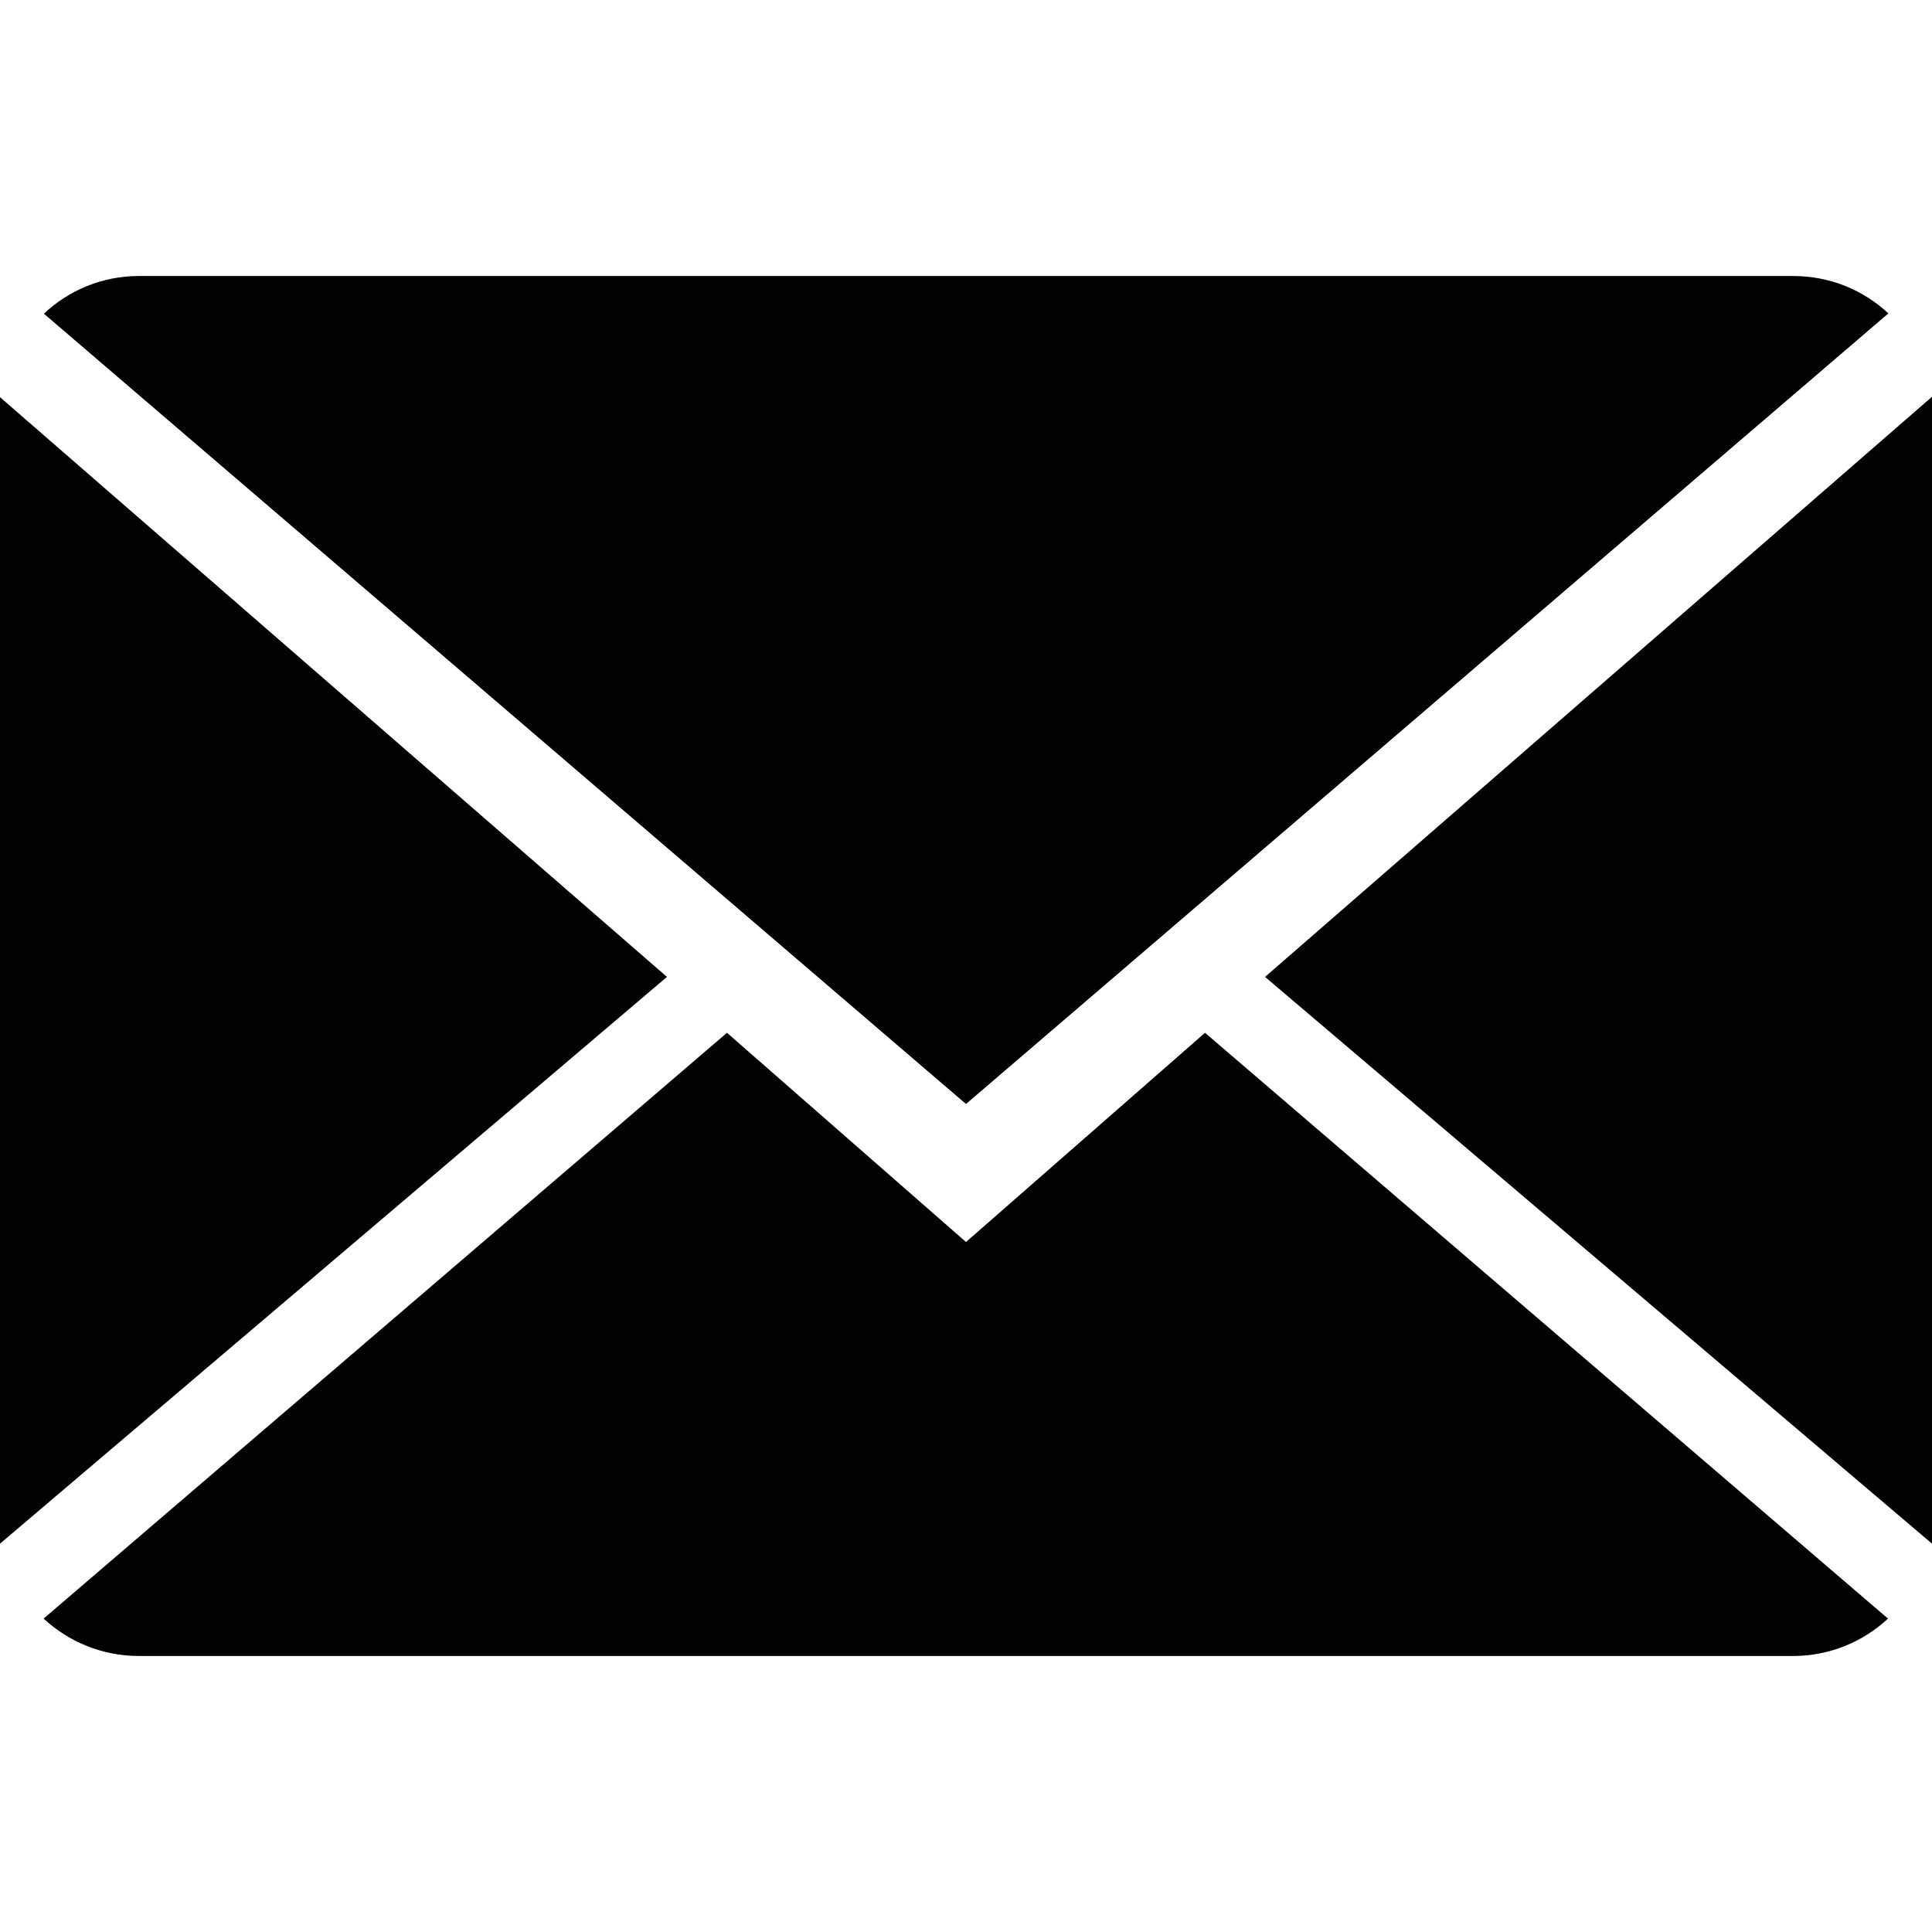
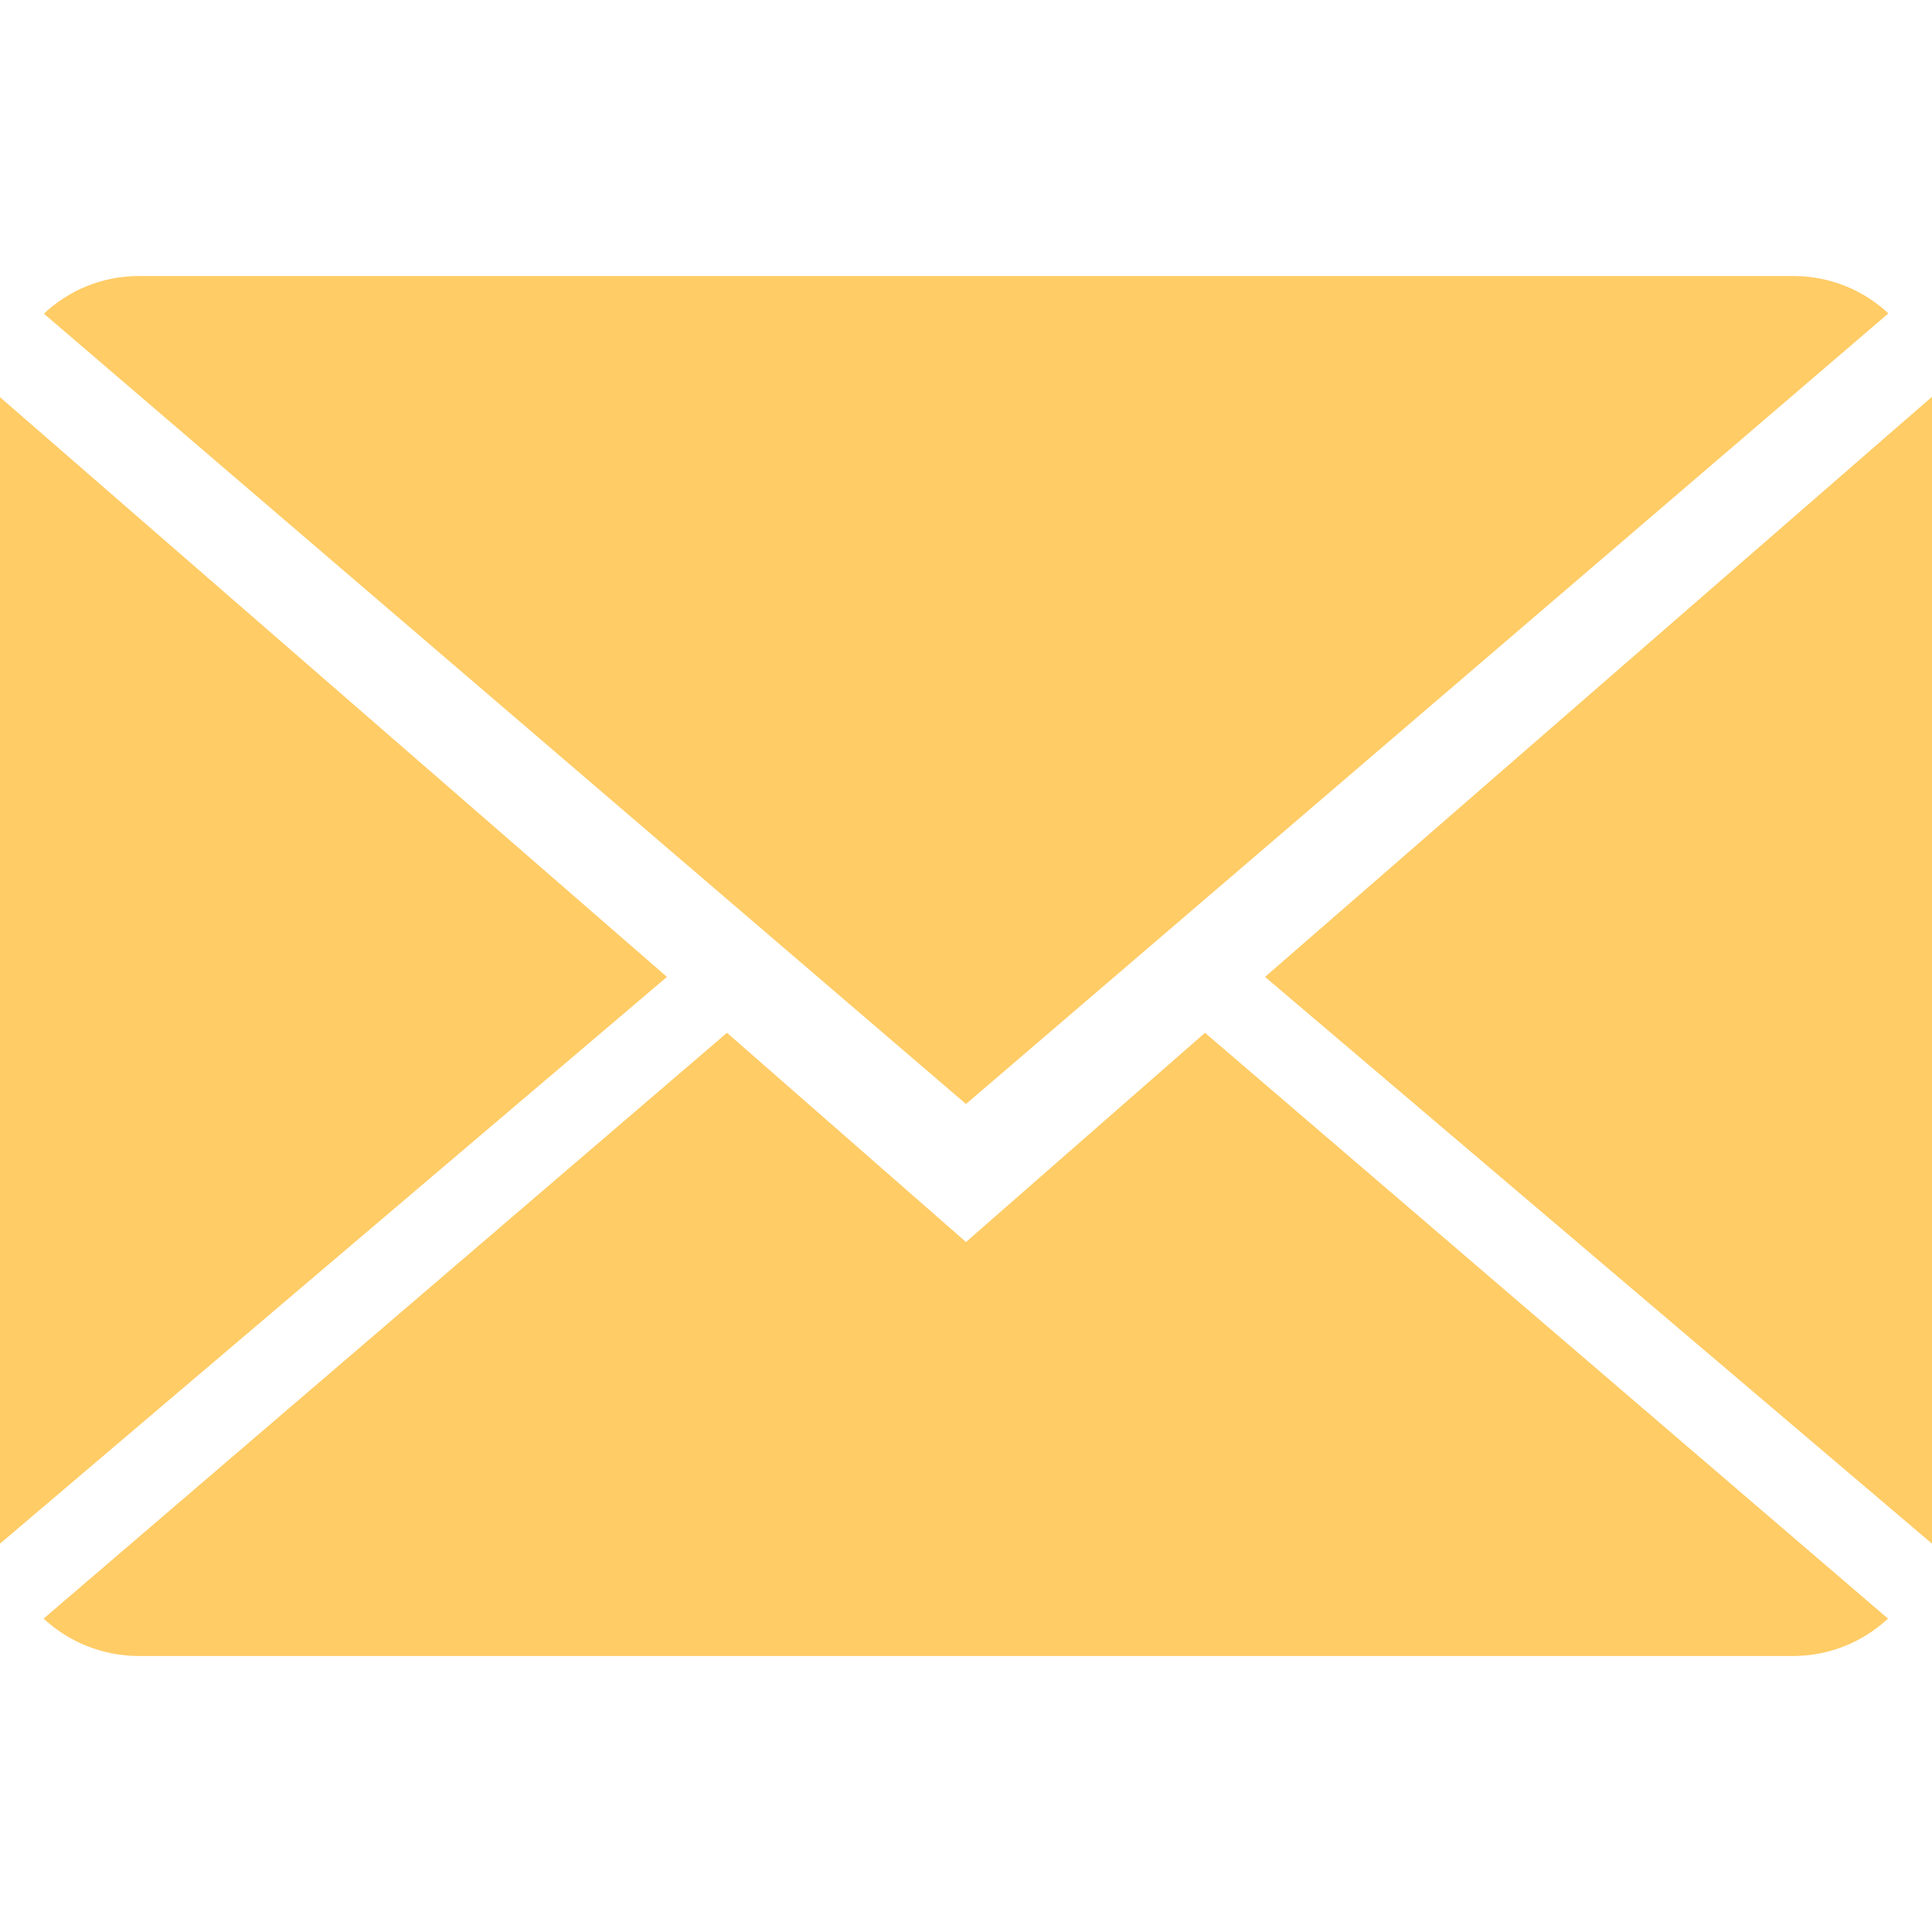
- <svg xmlns="http://www.w3.org/2000/svg" enable-background="new 0 0 14 14" viewBox="0 0 14 14">
-   <g fill="#030104">
+ <svg xmlns="http://www.w3.org/2000/svg" enable-background="new 0 0 14 14" height="512" viewBox="0 0 14 14" width="512">
+   <g fill="#fc6">
    <path d="m7 9-1.732-1.516-4.952 4.245c.18.167.423.271.691.271h11.986c.267 0 .509-.104.688-.271l-4.949-4.245z" />
    <path d="m13.684 2.271c-.18-.168-.422-.271-.691-.271h-11.986c-.267 0-.509.104-.689.273l6.682 5.727z" />
    <path d="m0 2.878v8.308l4.833-4.107z" />
    <path d="m9.167 7.079 4.833 4.107v-8.311z" />
  </g>
</svg>
